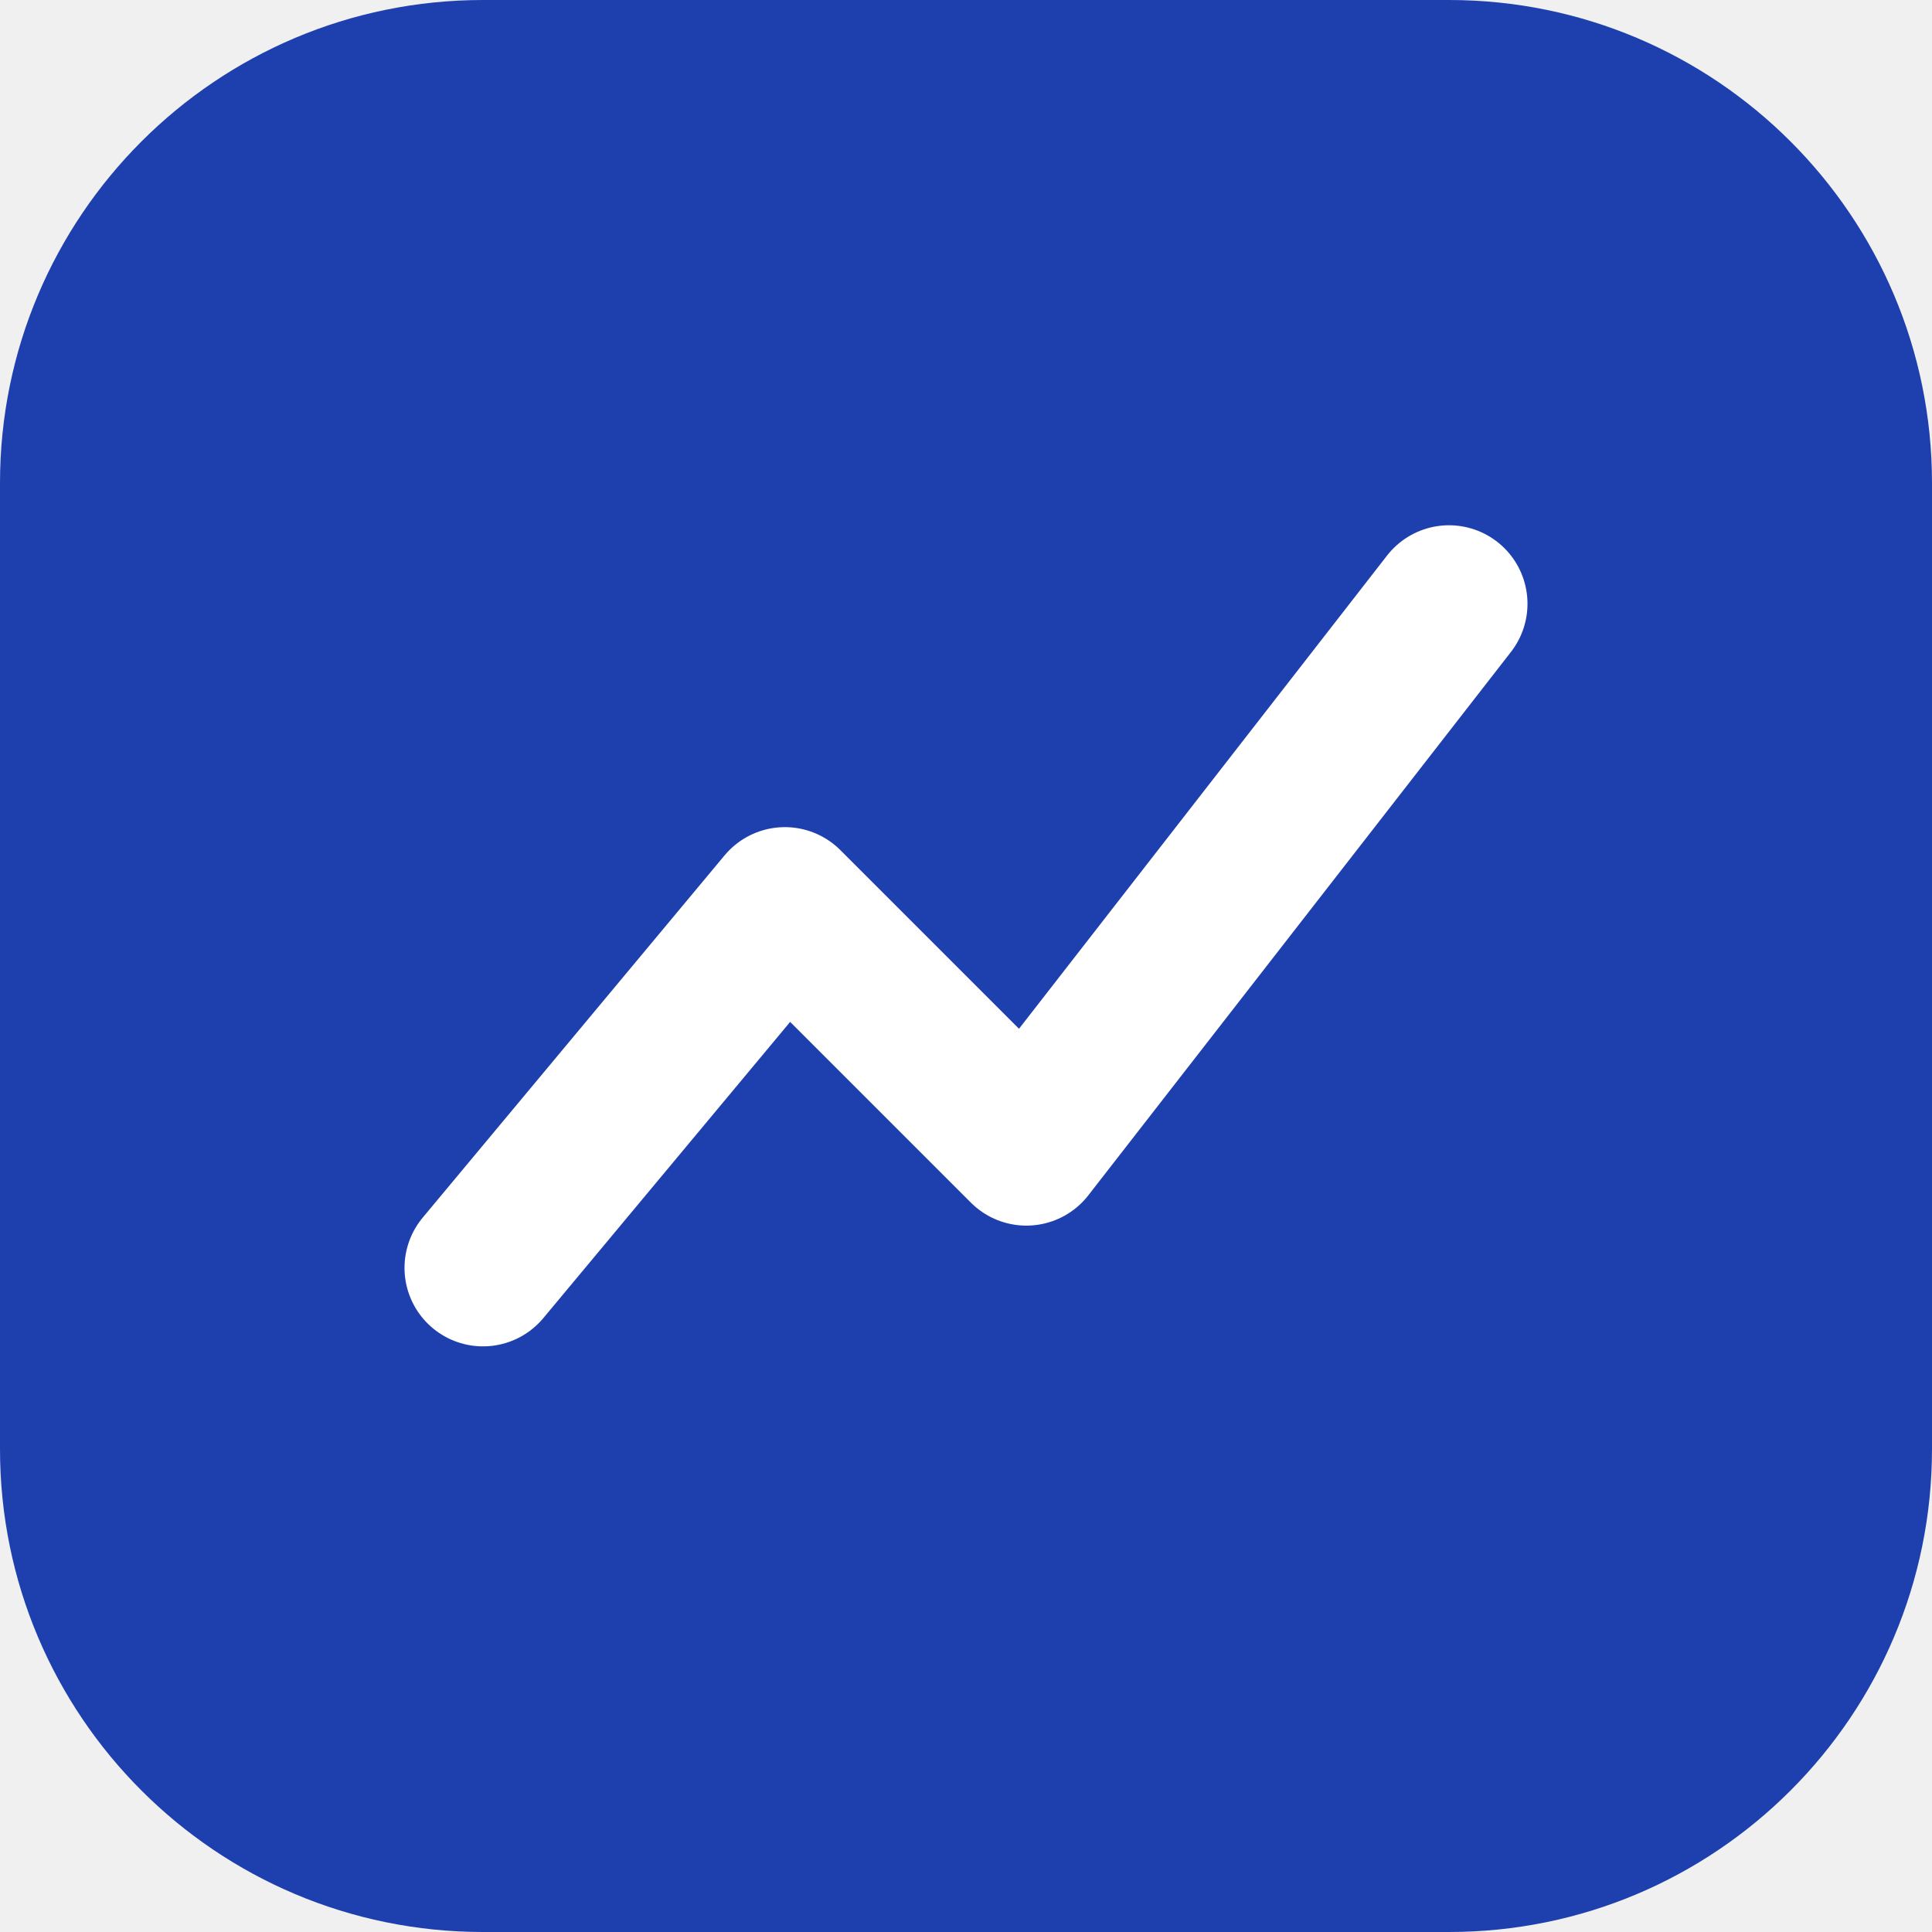
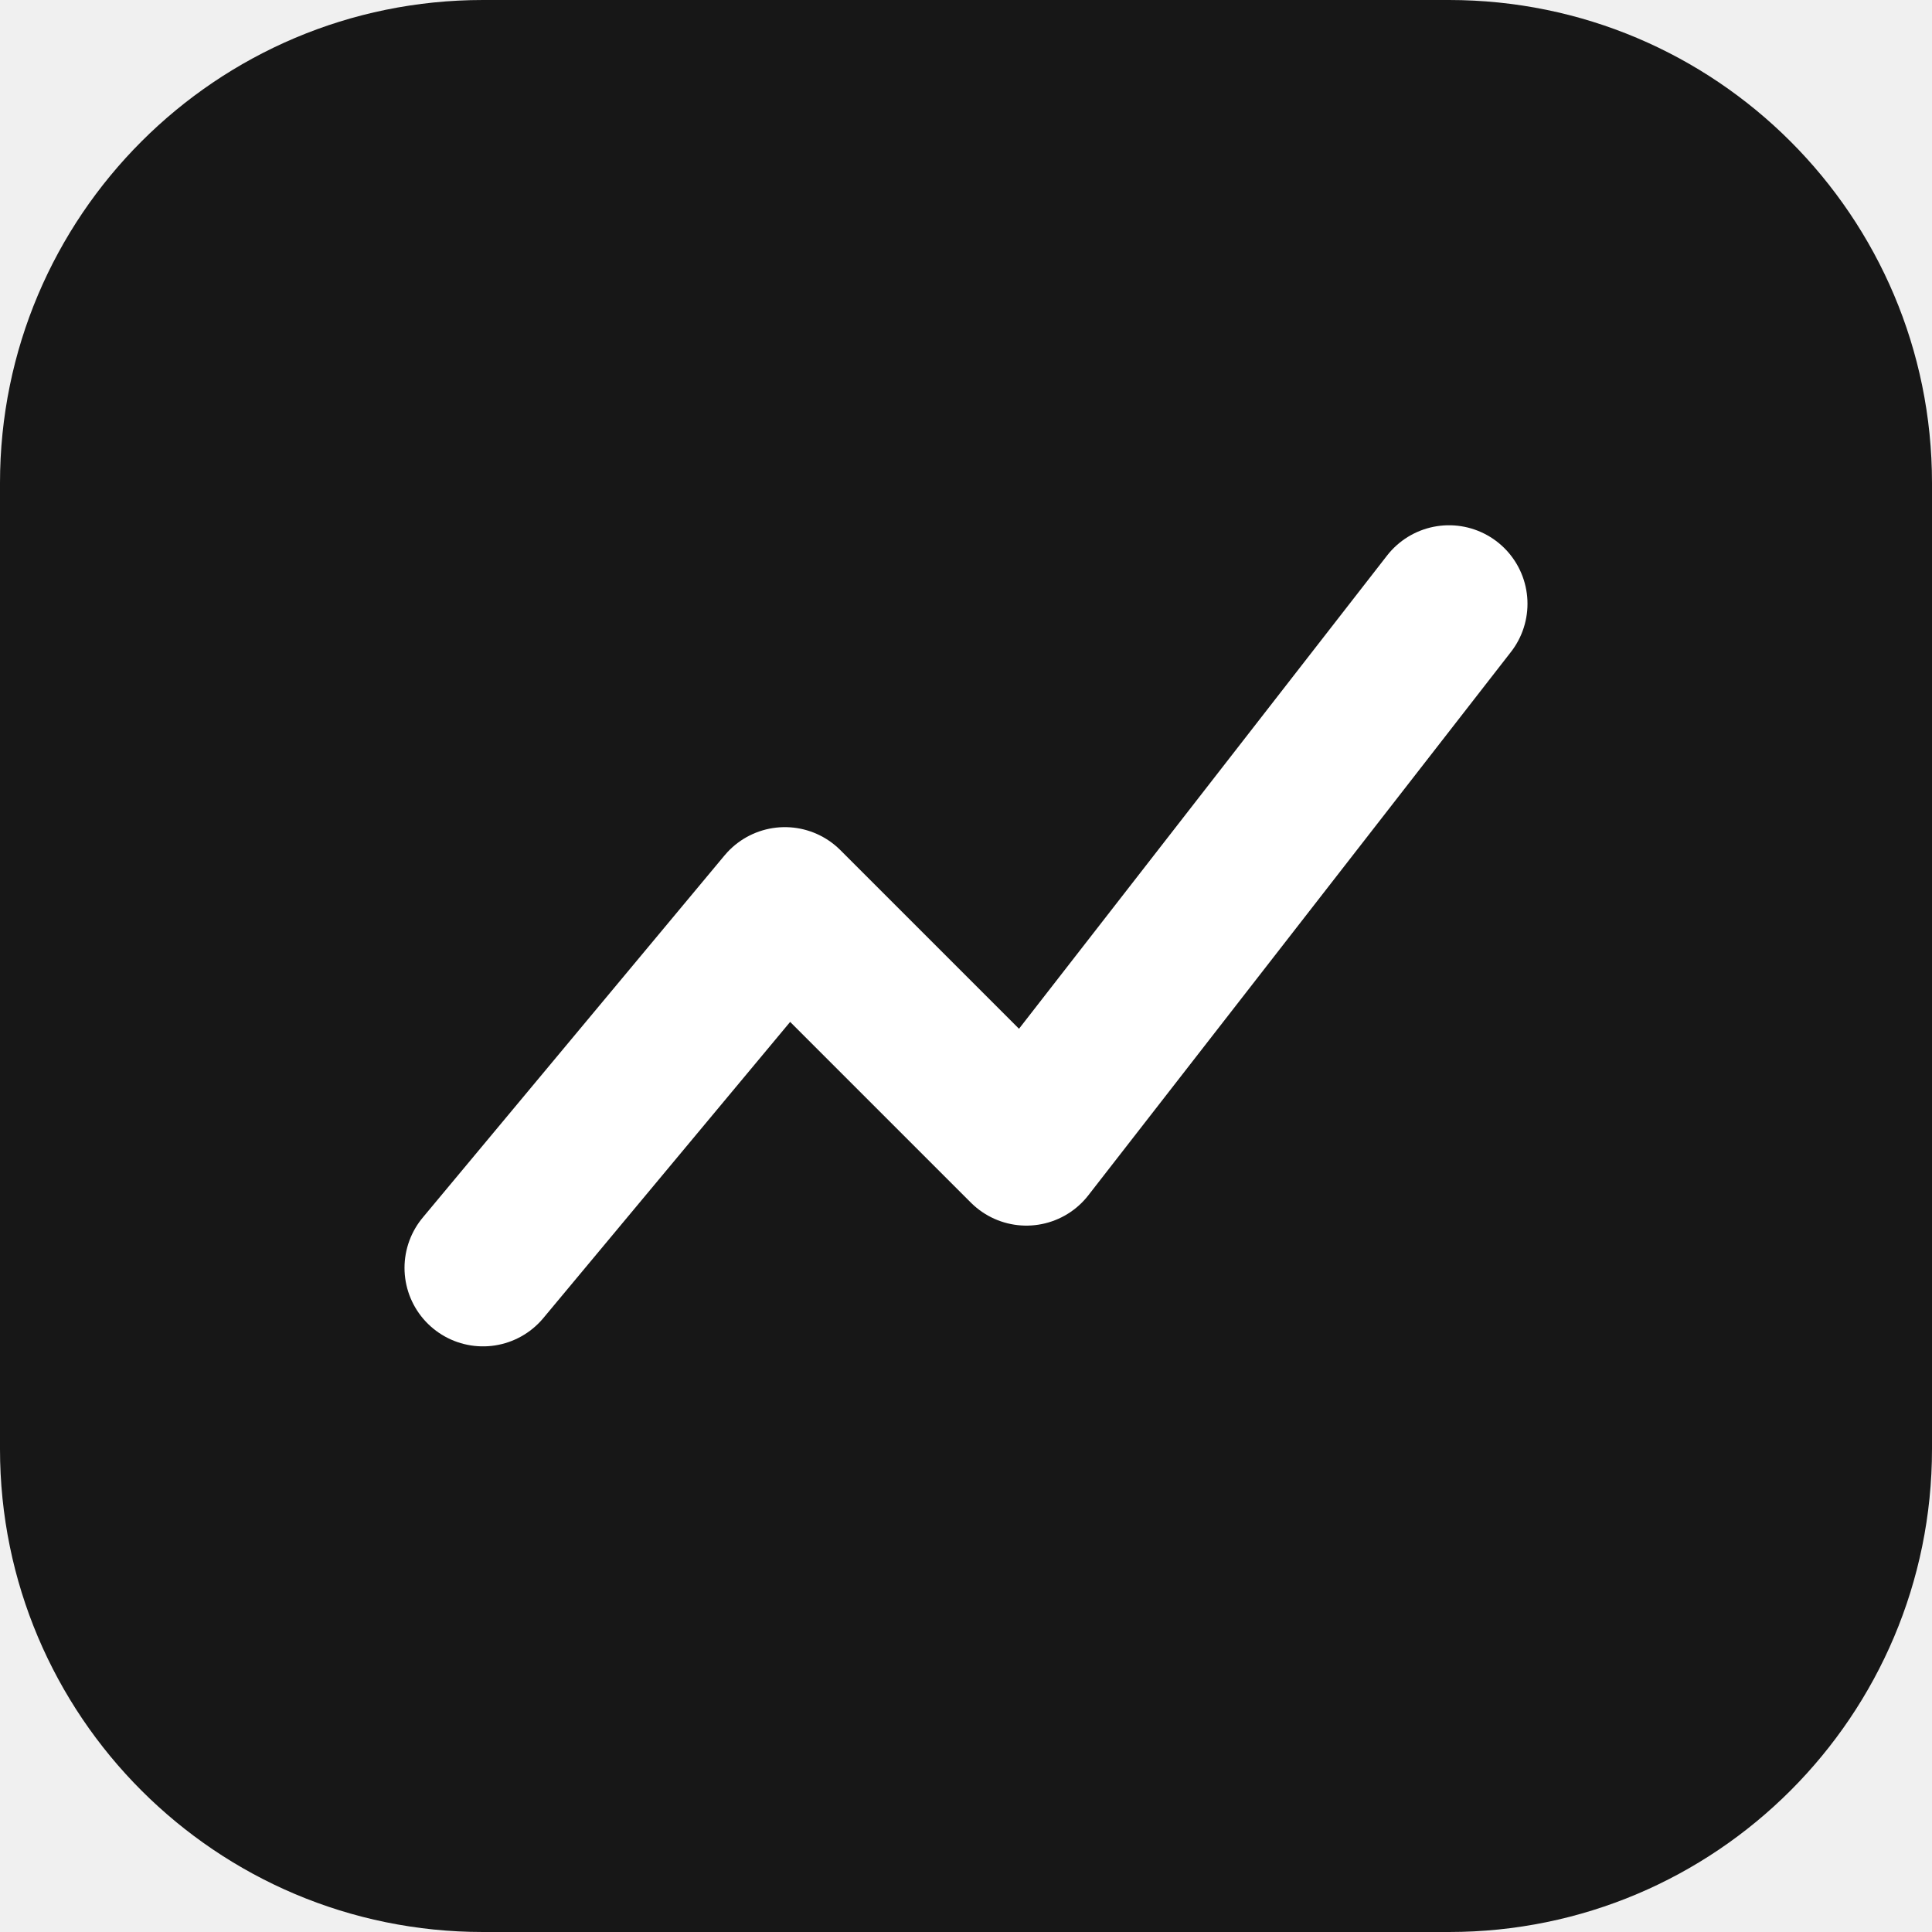
<svg xmlns="http://www.w3.org/2000/svg" viewBox="0 0 32 32">
-   <rect width="32" height="32" rx="8" fill="#1e40af" />
+   <rect width="32" height="32" rx="8" fill="#171717" />
  <path d="M8 21l5-6 4 4 7-9" stroke="#fff" stroke-width="2.6" fill="none" stroke-linecap="round" stroke-linejoin="round" />
</svg>
